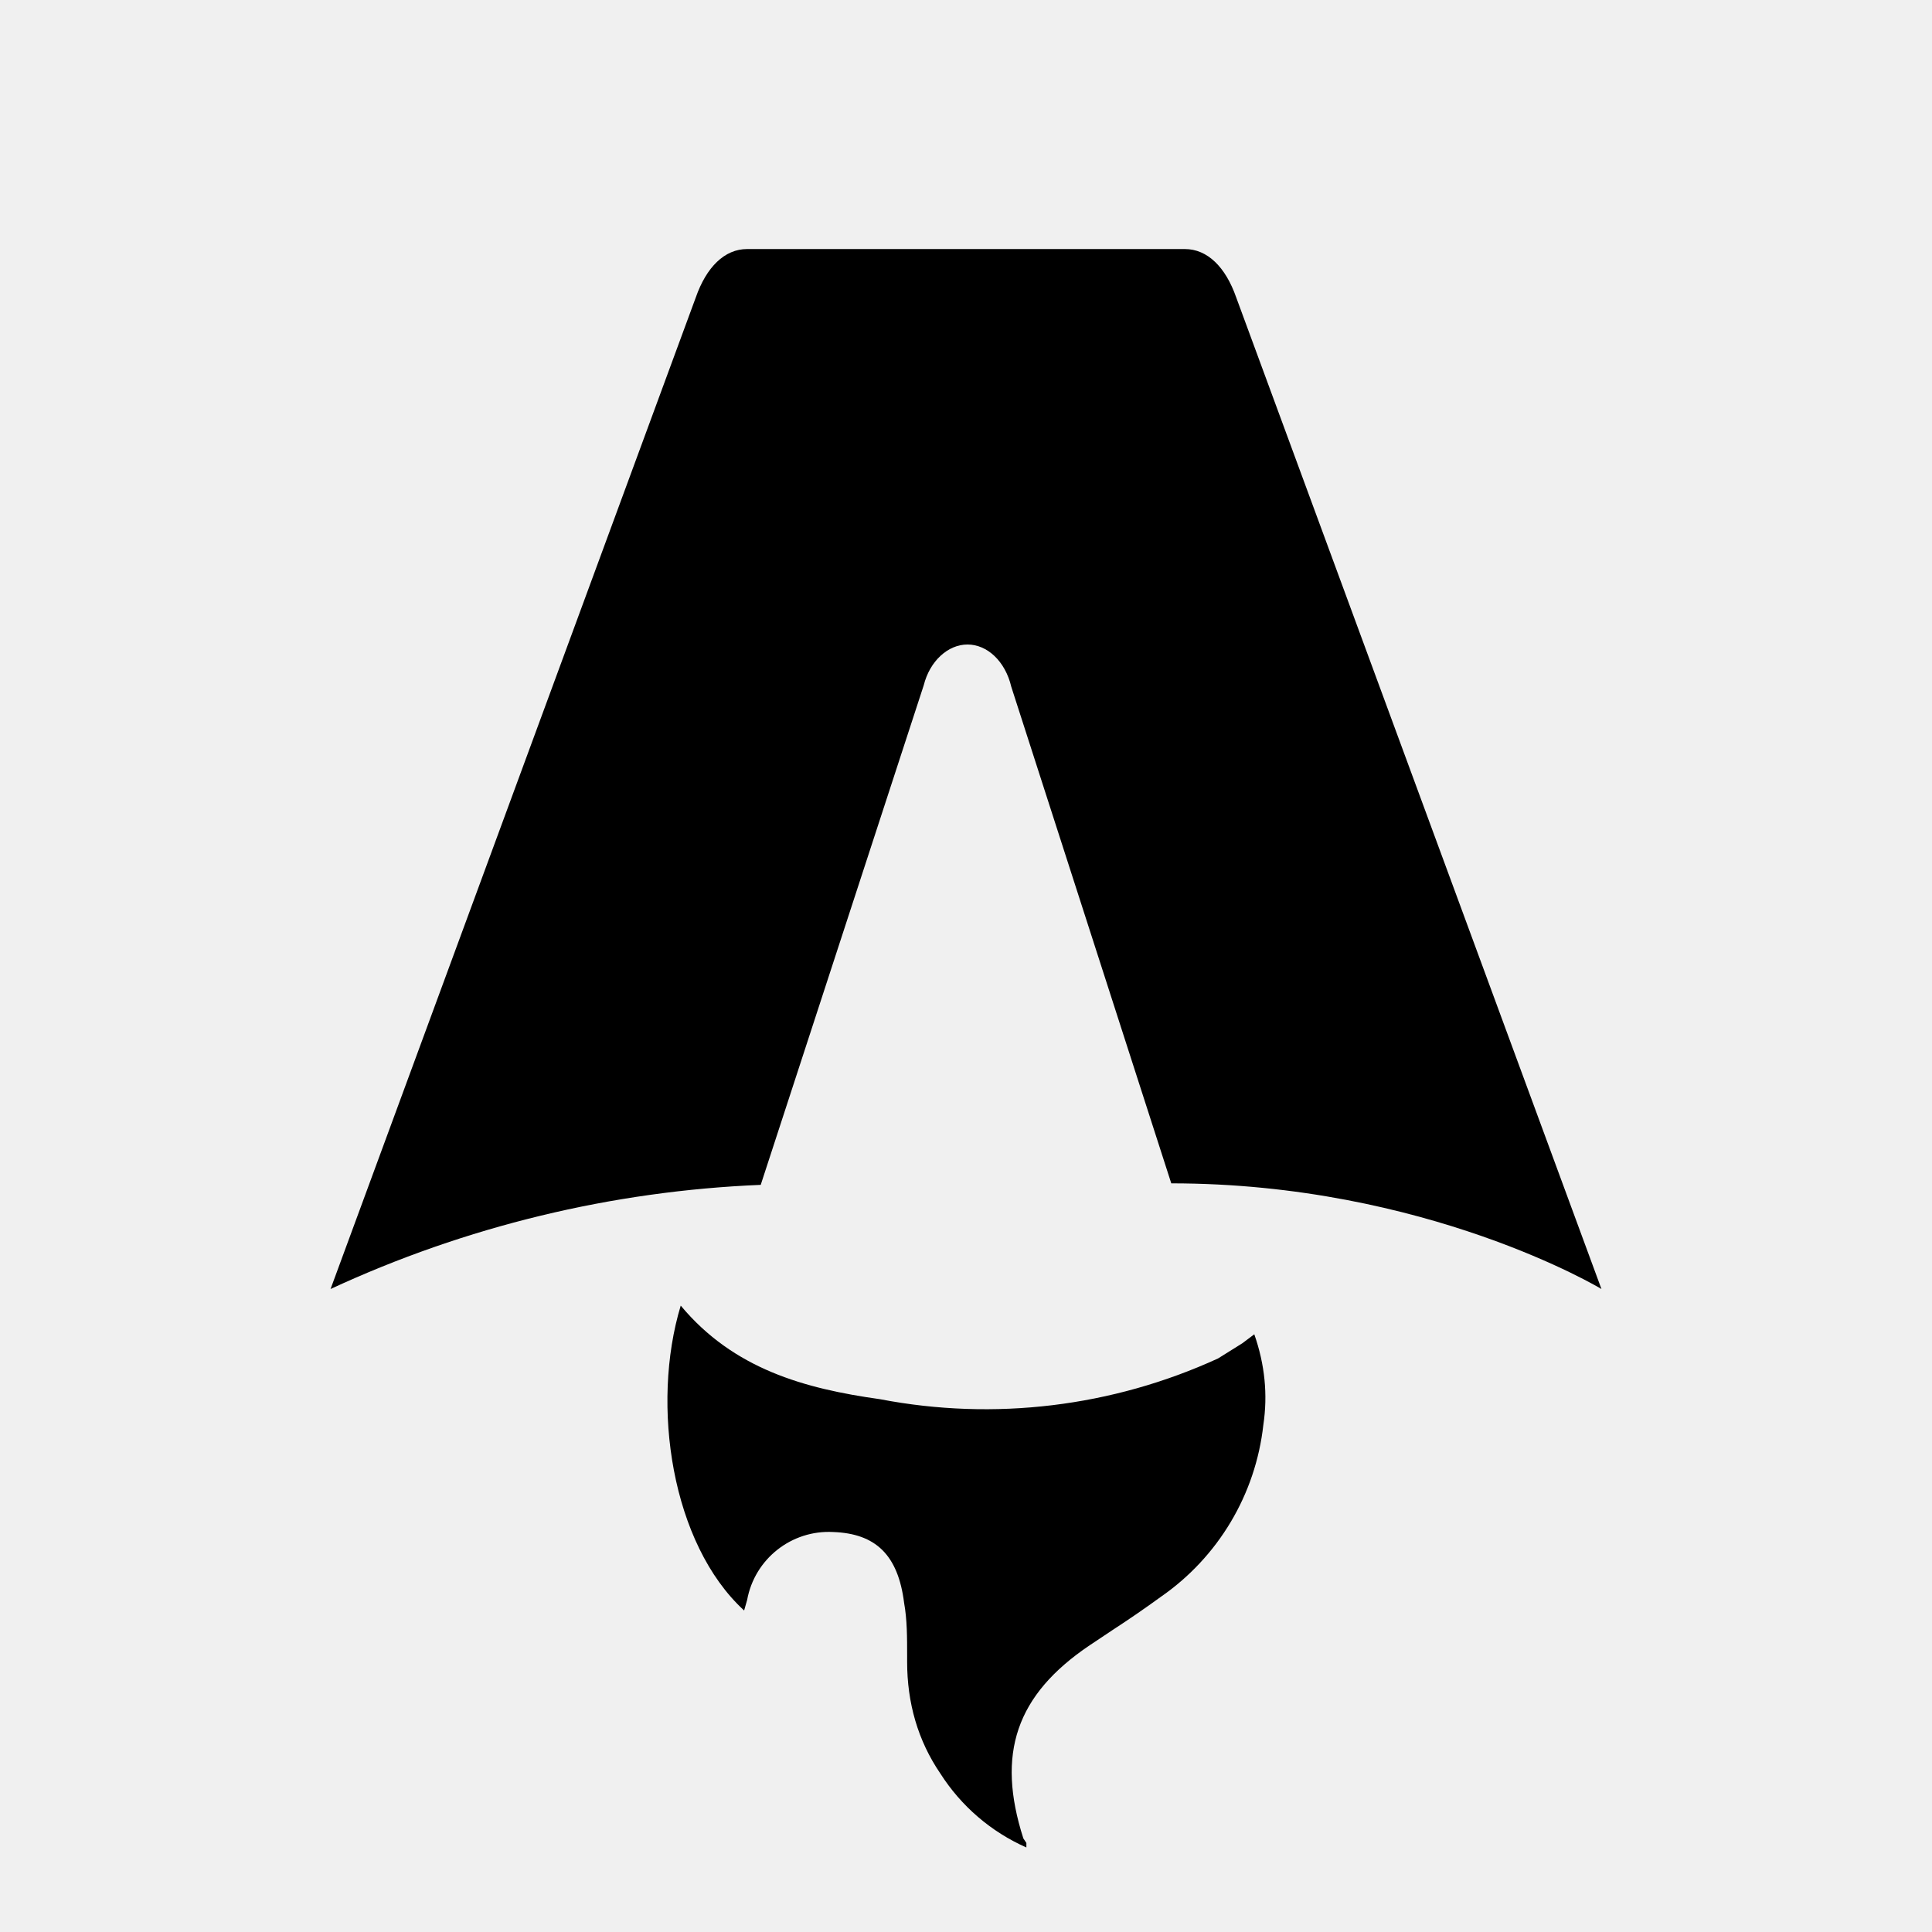
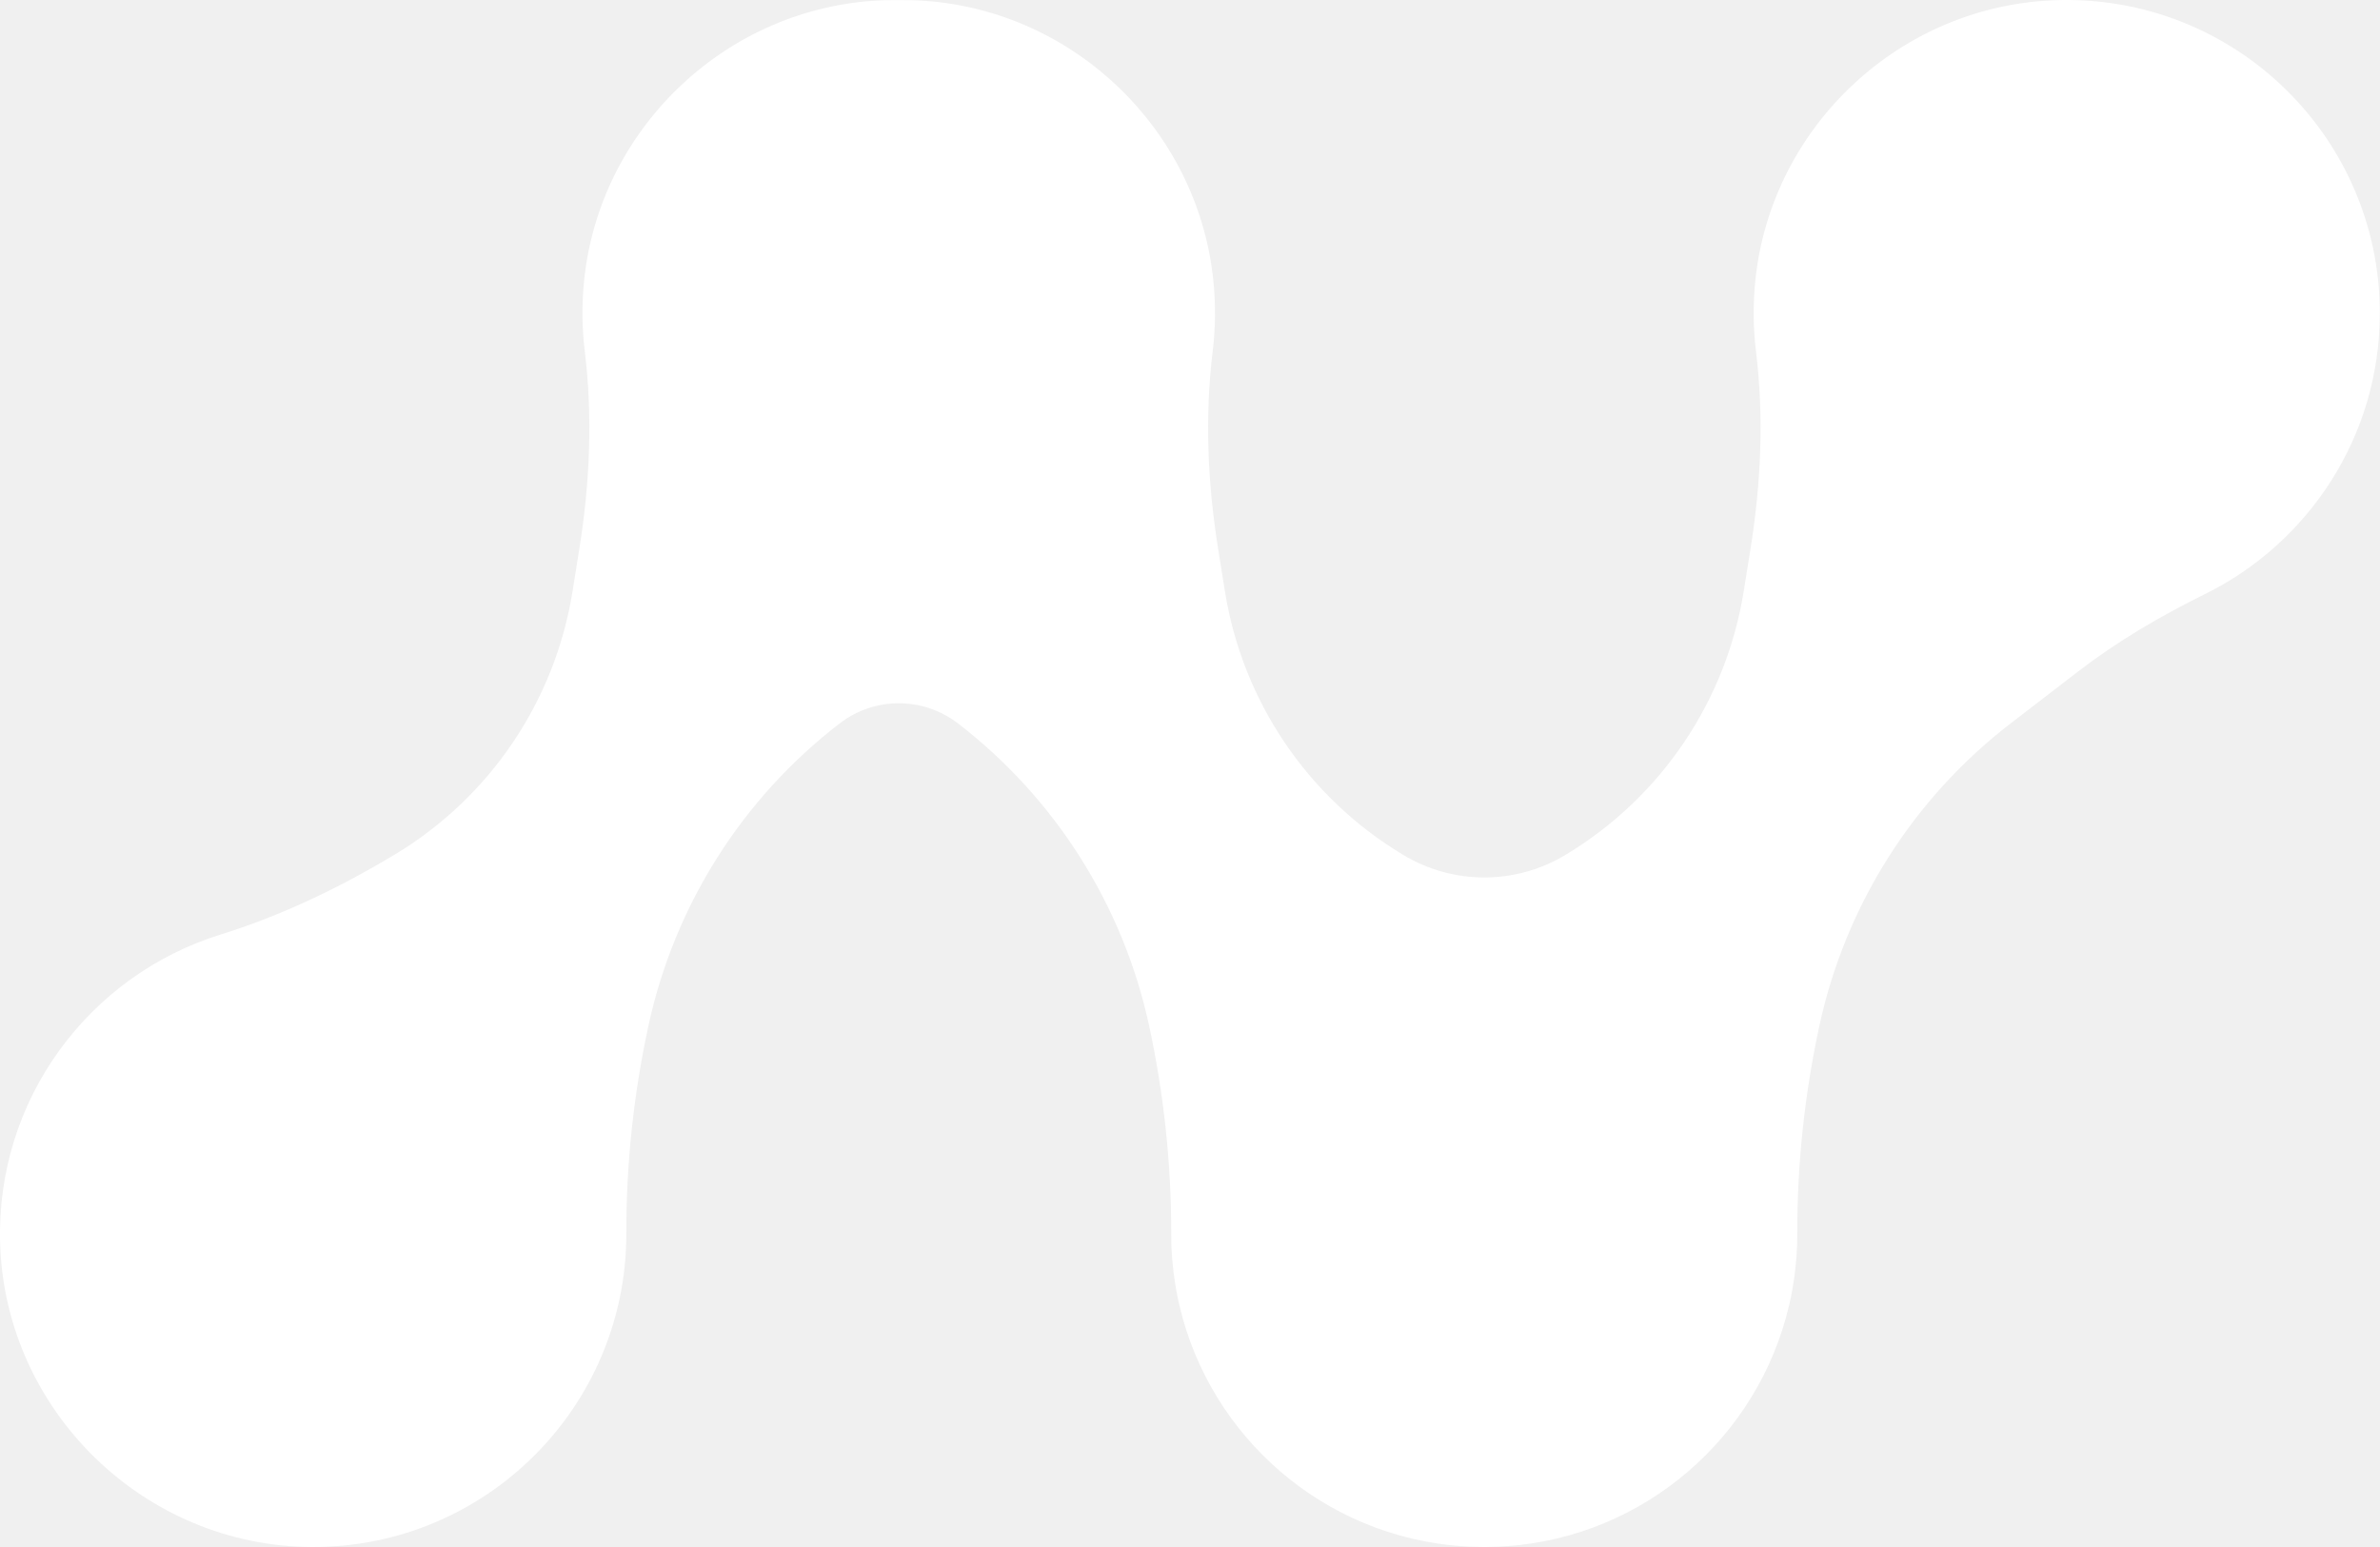
- <svg xmlns="http://www.w3.org/2000/svg" fill="none" viewBox="0 0 128 128">
-   <path d="M50.4 78.5a75.1 75.1 0 0 0-28.5 6.9l24.2-65.7c.7-2 1.9-3.2 3.4-3.2h29c1.5 0 2.7 1.2 3.4 3.2l24.2 65.7s-11.6-7-28.5-7L67 45.5c-.4-1.7-1.6-2.8-2.9-2.8-1.3 0-2.5 1.1-2.9 2.7L50.4 78.5Zm-1.1 28.2Zm-4.2-20.2c-2 6.6-.6 15.8 4.2 20.2a17.5 17.5 0 0 1 .2-.7 5.5 5.5 0 0 1 5.7-4.5c2.8.1 4.3 1.5 4.7 4.7.2 1.1.2 2.3.2 3.5v.4c0 2.7.7 5.2 2.2 7.4a13 13 0 0 0 5.7 4.9v-.3l-.2-.3c-1.8-5.6-.5-9.5 4.4-12.8l1.5-1a73 73 0 0 0 3.2-2.2 16 16 0 0 0 6.8-11.4c.3-2 .1-4-.6-6l-.8.6-1.6 1a37 37 0 0 1-22.4 2.7c-5-.7-9.7-2-13.2-6.2Z" />
-   <style>
-         path { fill: #000; }
-         @media (prefers-color-scheme: dark) {
-             path { fill: #FFF; }
-         }
+ <svg xmlns="http://www.w3.org/2000/svg" id="Layer_2" data-name="Layer 2" viewBox="0 0 380 247">
+   <defs>
+     <style>
+       .cls-1 {
+         fill: #fff;
+       }
    </style>
+   </defs>
+   <g id="Layer_1-2" data-name="Layer 1">
+     <path class="cls-1" d="M326.49,.12c-24.08,1.64-43.78,20.68-46.23,44.69-.39,3.86-.34,7.64,.11,11.3,1.28,10.46,.8,21.06-.87,31.47l-1.09,6.81c-2.8,17.49-13.16,32.86-28.32,42.02l-.05,.03s-.08,.05-.13,.08c-7.93,4.77-17.9,4.77-25.83,0-.04-.03-.08-.05-.13-.08l-.05-.03c-15.16-9.14-25.52-24.5-28.32-41.98l-1.09-6.81c-1.67-10.42-2.15-21.04-.87-31.51,.45-3.66,.5-7.43,.11-11.29C191.29,20.8,171.59,1.76,147.51,.12c-1.35-.09-2.68-.11-4.01-.1-1.33-.01-2.66,0-4.01,.1-24.08,1.64-43.78,20.68-46.23,44.69-.39,3.86-.34,7.64,.11,11.29,1.28,10.47,.8,21.09-.87,31.51l-1.09,6.82c-2.8,17.48-13.15,32.83-28.31,41.97l-.06,.03c-8.79,5.3-18.1,9.76-27.9,12.81C14.31,155.73-.68,175.45,.02,198.56c.82,26.75,23.04,48.34,49.8,48.44,27.7,.1,50.18-22.33,50.18-50v-.13c-.01-11.16,1.18-22.28,3.55-33.18h0c4.17-19.17,14.98-36.24,30.53-48.2h0c5.56-4.27,13.29-4.27,18.85,0h.01c15.54,11.96,26.35,29.03,30.51,48.18h0c2.37,10.91,3.56,22.05,3.55,33.22v.12c0,.19,.01,.38,.01,.57,0,.33,0,.66,0,.99,0,.17,.02,.35,.03,.52,.02,.41,.04,.82,.07,1.23,.03,.42,.06,.84,.1,1.26,.04,.45,.09,.9,.14,1.34,.04,.35,.08,.69,.13,1.04,.07,.54,.16,1.07,.25,1.6,.04,.23,.08,.45,.12,.68,.12,.67,.26,1.33,.41,1.98,.02,.07,.03,.13,.05,.2,4.91,21.03,23.08,36.95,45.22,38.46,.3,.02,.59,.05,.89,.06,.41,.02,.82,.02,1.22,.03,.39,.01,.77,.03,1.16,.03,.06,0,.12,0,.18,0s.12,0,.18,0c.39,0,.78-.02,1.16-.03,.41-.01,.82-.01,1.22-.03,.3-.02,.59-.04,.89-.06,22.14-1.51,40.31-17.43,45.22-38.46,.02-.07,.03-.13,.05-.2,.15-.66,.29-1.32,.41-1.98,.04-.22,.08-.45,.12-.68,.09-.53,.18-1.07,.25-1.6,.05-.34,.09-.69,.13-1.04,.05-.45,.1-.89,.14-1.34,.04-.42,.07-.84,.1-1.26,.03-.41,.05-.82,.07-1.23,0-.17,.02-.35,.03-.52,.01-.33,0-.66,0-.99,0-.19,.01-.38,.01-.57v-.13c-.01-11.16,1.18-22.28,3.55-33.19h0c4.17-19.17,14.98-36.24,30.53-48.2l10.76-8.28c6.28-4.83,13.13-8.84,20.24-12.35,16.54-8.15,27.93-25.17,27.93-44.86,0-28.77-24.31-51.87-53.51-49.88Z" />
+   </g>
</svg>
